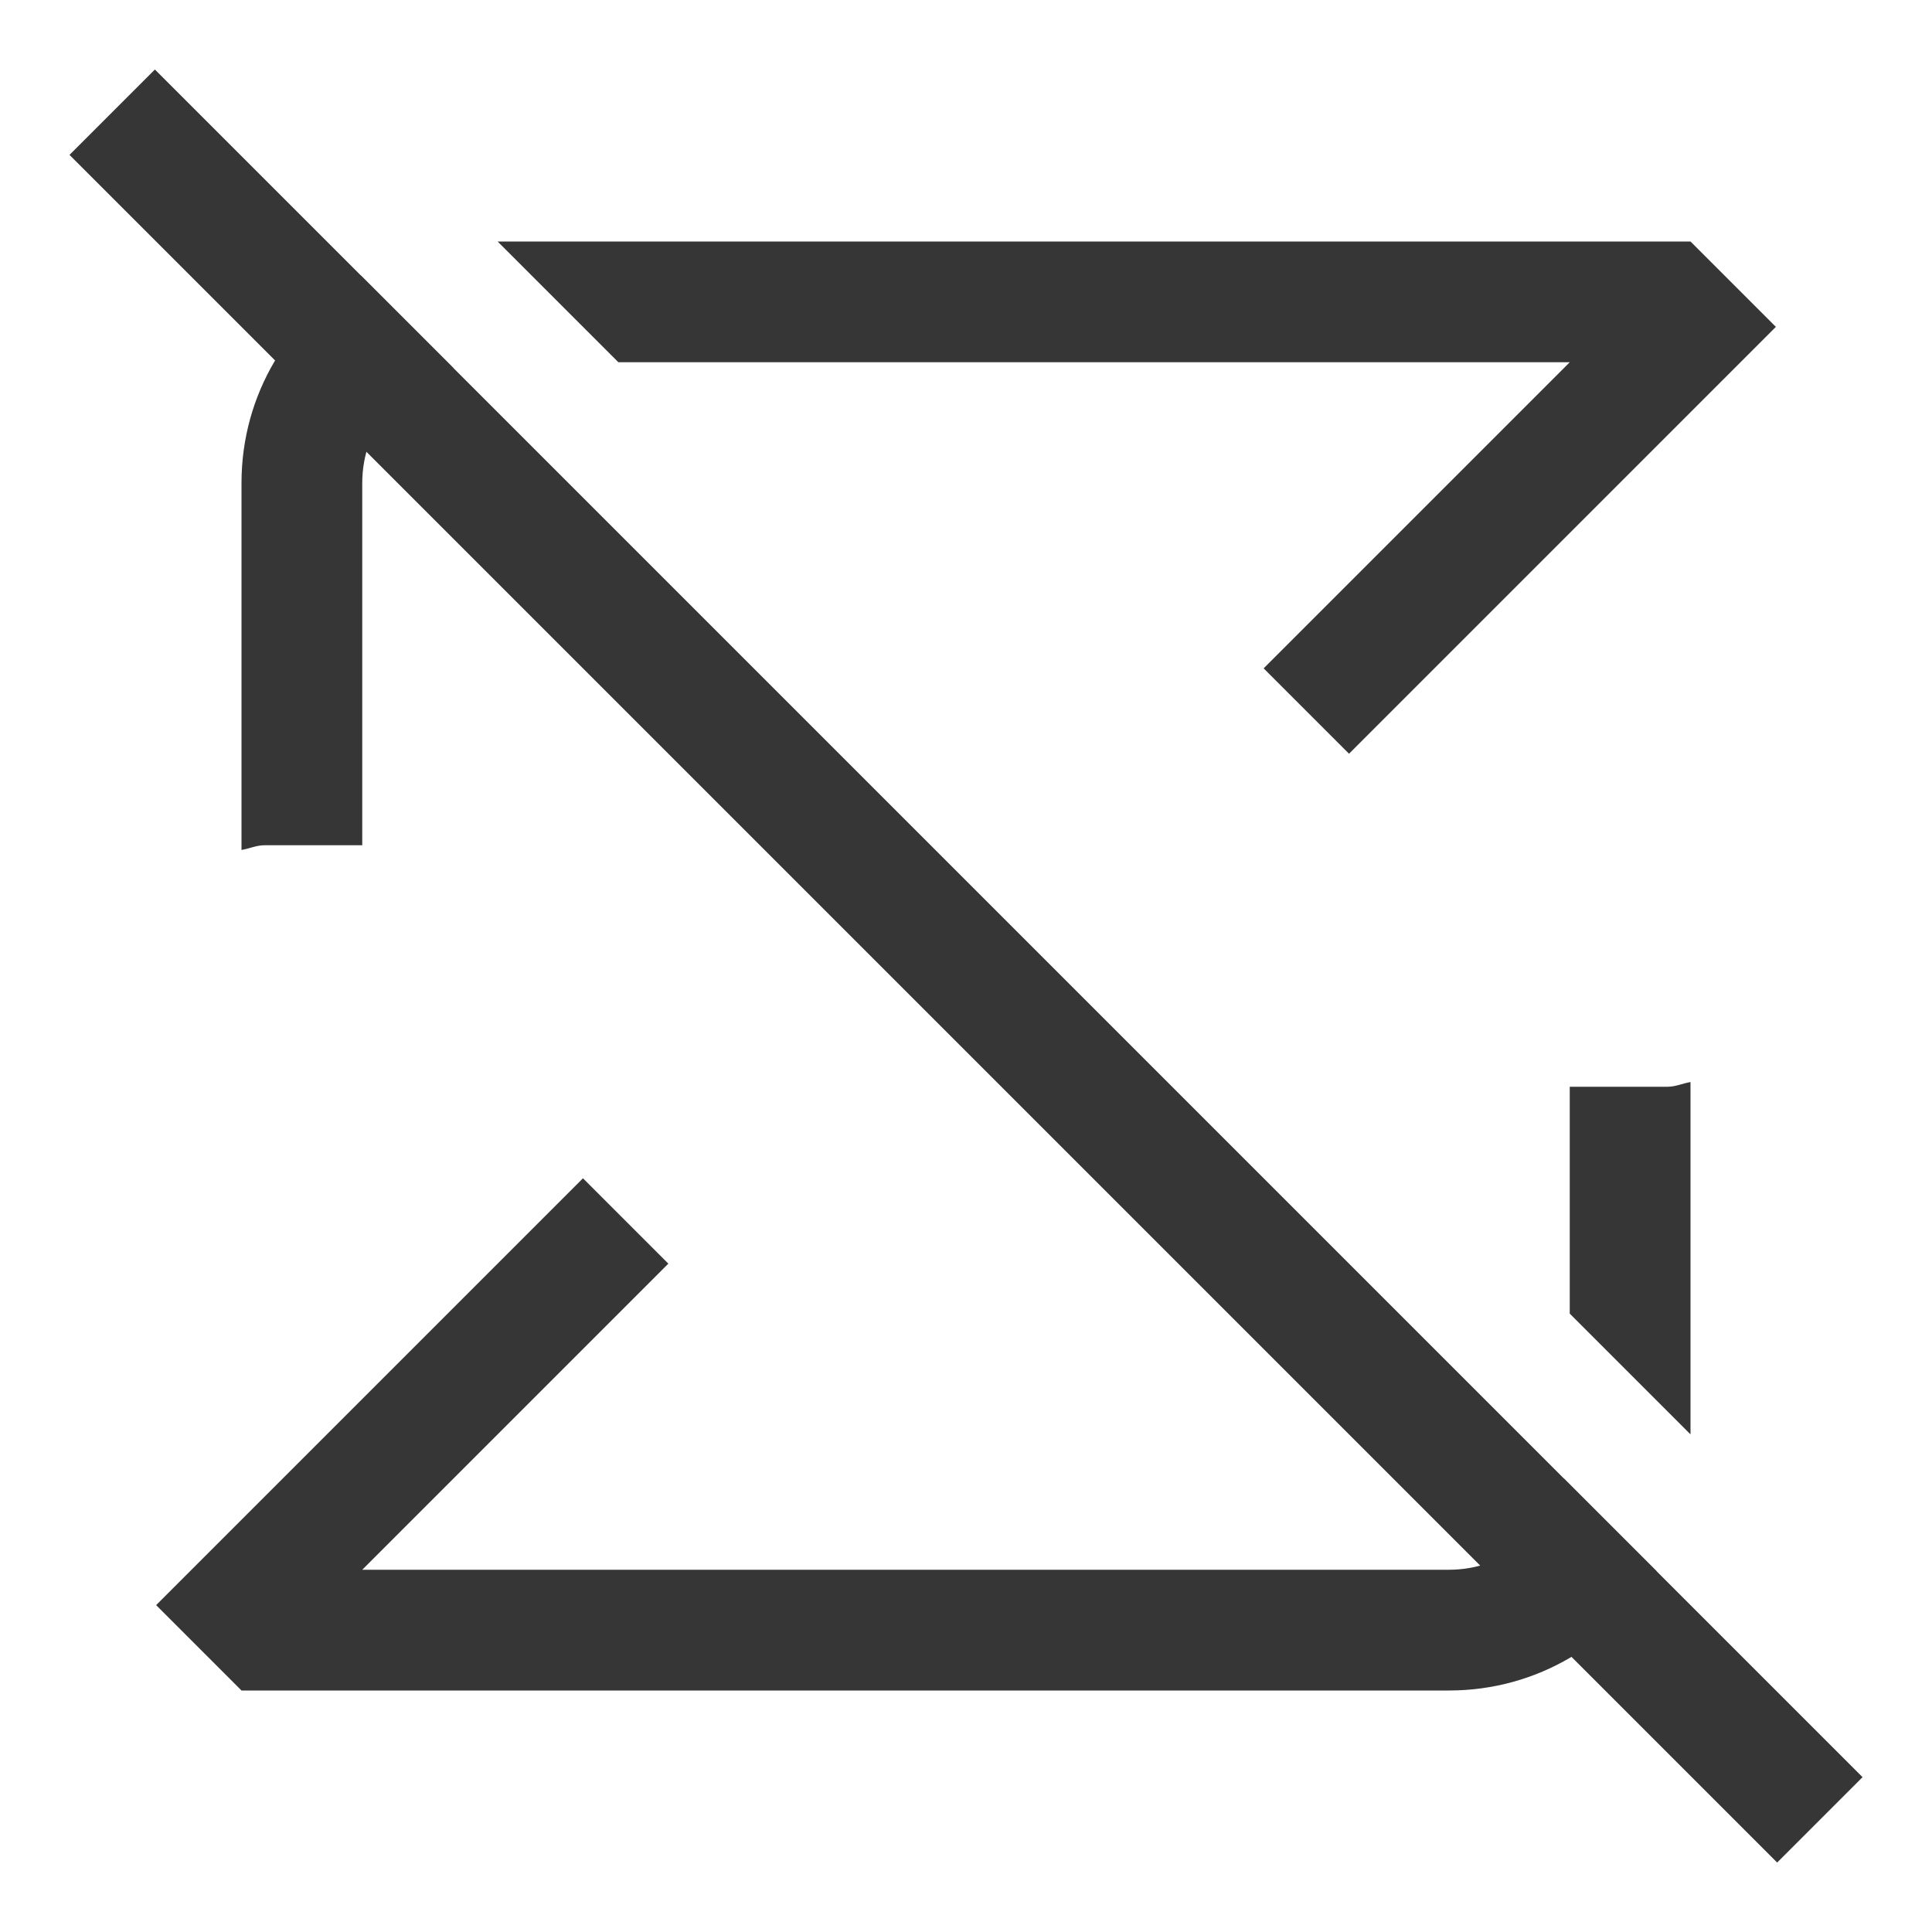
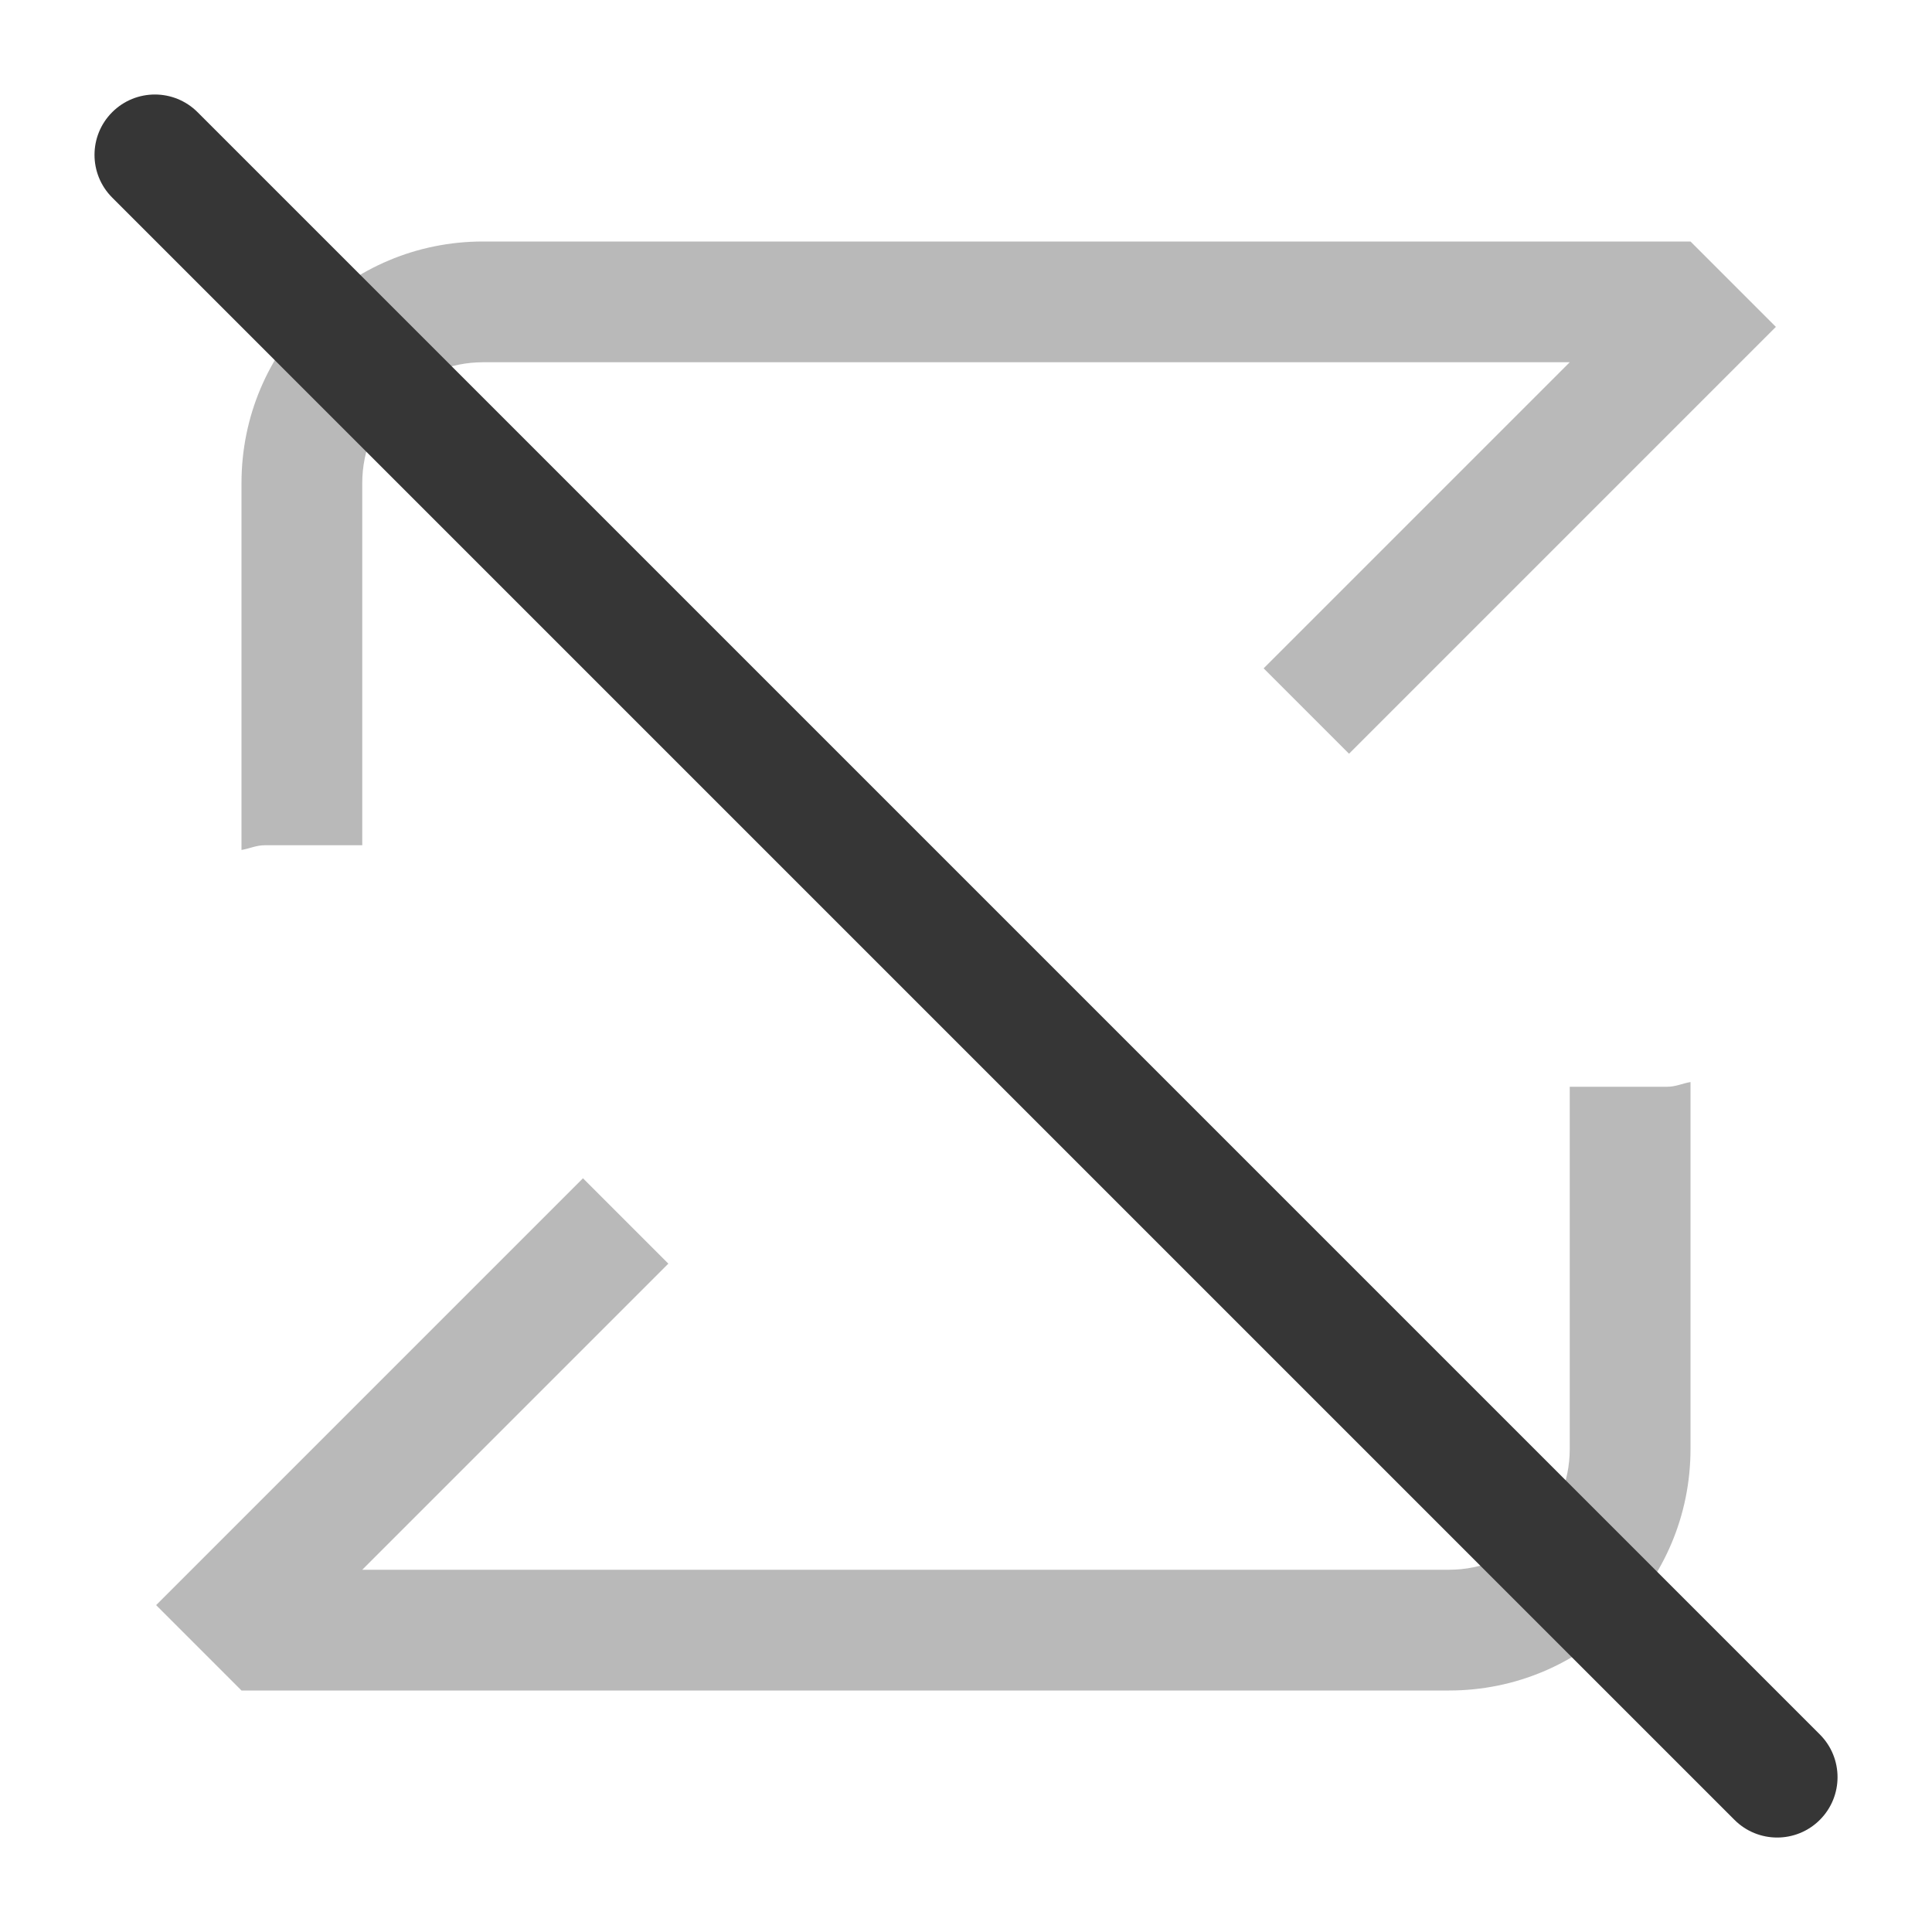
<svg xmlns="http://www.w3.org/2000/svg" version="1.1" viewBox="0 0 16 16">
  <defs>
    <style id="current-color-scheme" type="text/css">.ColorScheme-Text {
        color:#363636;
      }</style>
  </defs>
-   <path d="m4.121 2 1 1h7.879l-2.535 2.535 0.707 0.707 3.535-3.535-0.707-0.707h-9.879zm-1.133 0.281c-0.59 0.347-0.988 0.982-0.988 1.719v3.039c0.065-0.011 0.123-0.039 0.191-0.039h0.809v-3c0-0.467 0.324-0.841 0.756-0.951l-0.768-0.768zm11.012 6.68c-0.065 0.011-0.123 0.039-0.191 0.039h-0.809v1.879l1 1v-2.918zm-9.172 0.797-3.535 3.535 0.707 0.707h10c0.736 0 1.372-0.399 1.719-0.988l-0.768-0.768c-0.111 0.432-0.484 0.756-0.951 0.756h-9l2.535-2.535-0.707-0.707z" fill="#363636" />
-   <rect transform="rotate(45)" x="1.314" y="-.5" width="20" height="1" ry="0" fill="#363636" />
+   <path d="m4 2c-1.108 0-2 0.892-2 2v3.039c0.065-0.011 0.123-0.039 0.191-0.039h0.809v-3c0-0.554 0.446-1 1-1h9l-2.535 2.535 0.707 0.707 3.535-3.535-0.707-0.707h-10zm10 6.961c-0.065 0.011-0.123 0.039-0.191 0.039h-0.809v3c0 0.554-0.446 1-1 1h-9l2.535-2.535-0.707-0.707-3.535 3.535 0.707 0.707h10c1.108 0 2-0.892 2-2v-3.039z" fill="#363636" opacity=".35" />
+   <rect transform="rotate(45)" x="1.314" y="-.5" width="20" height="1" rx=".5" ry=".5" fill="#363636" />
</svg>
